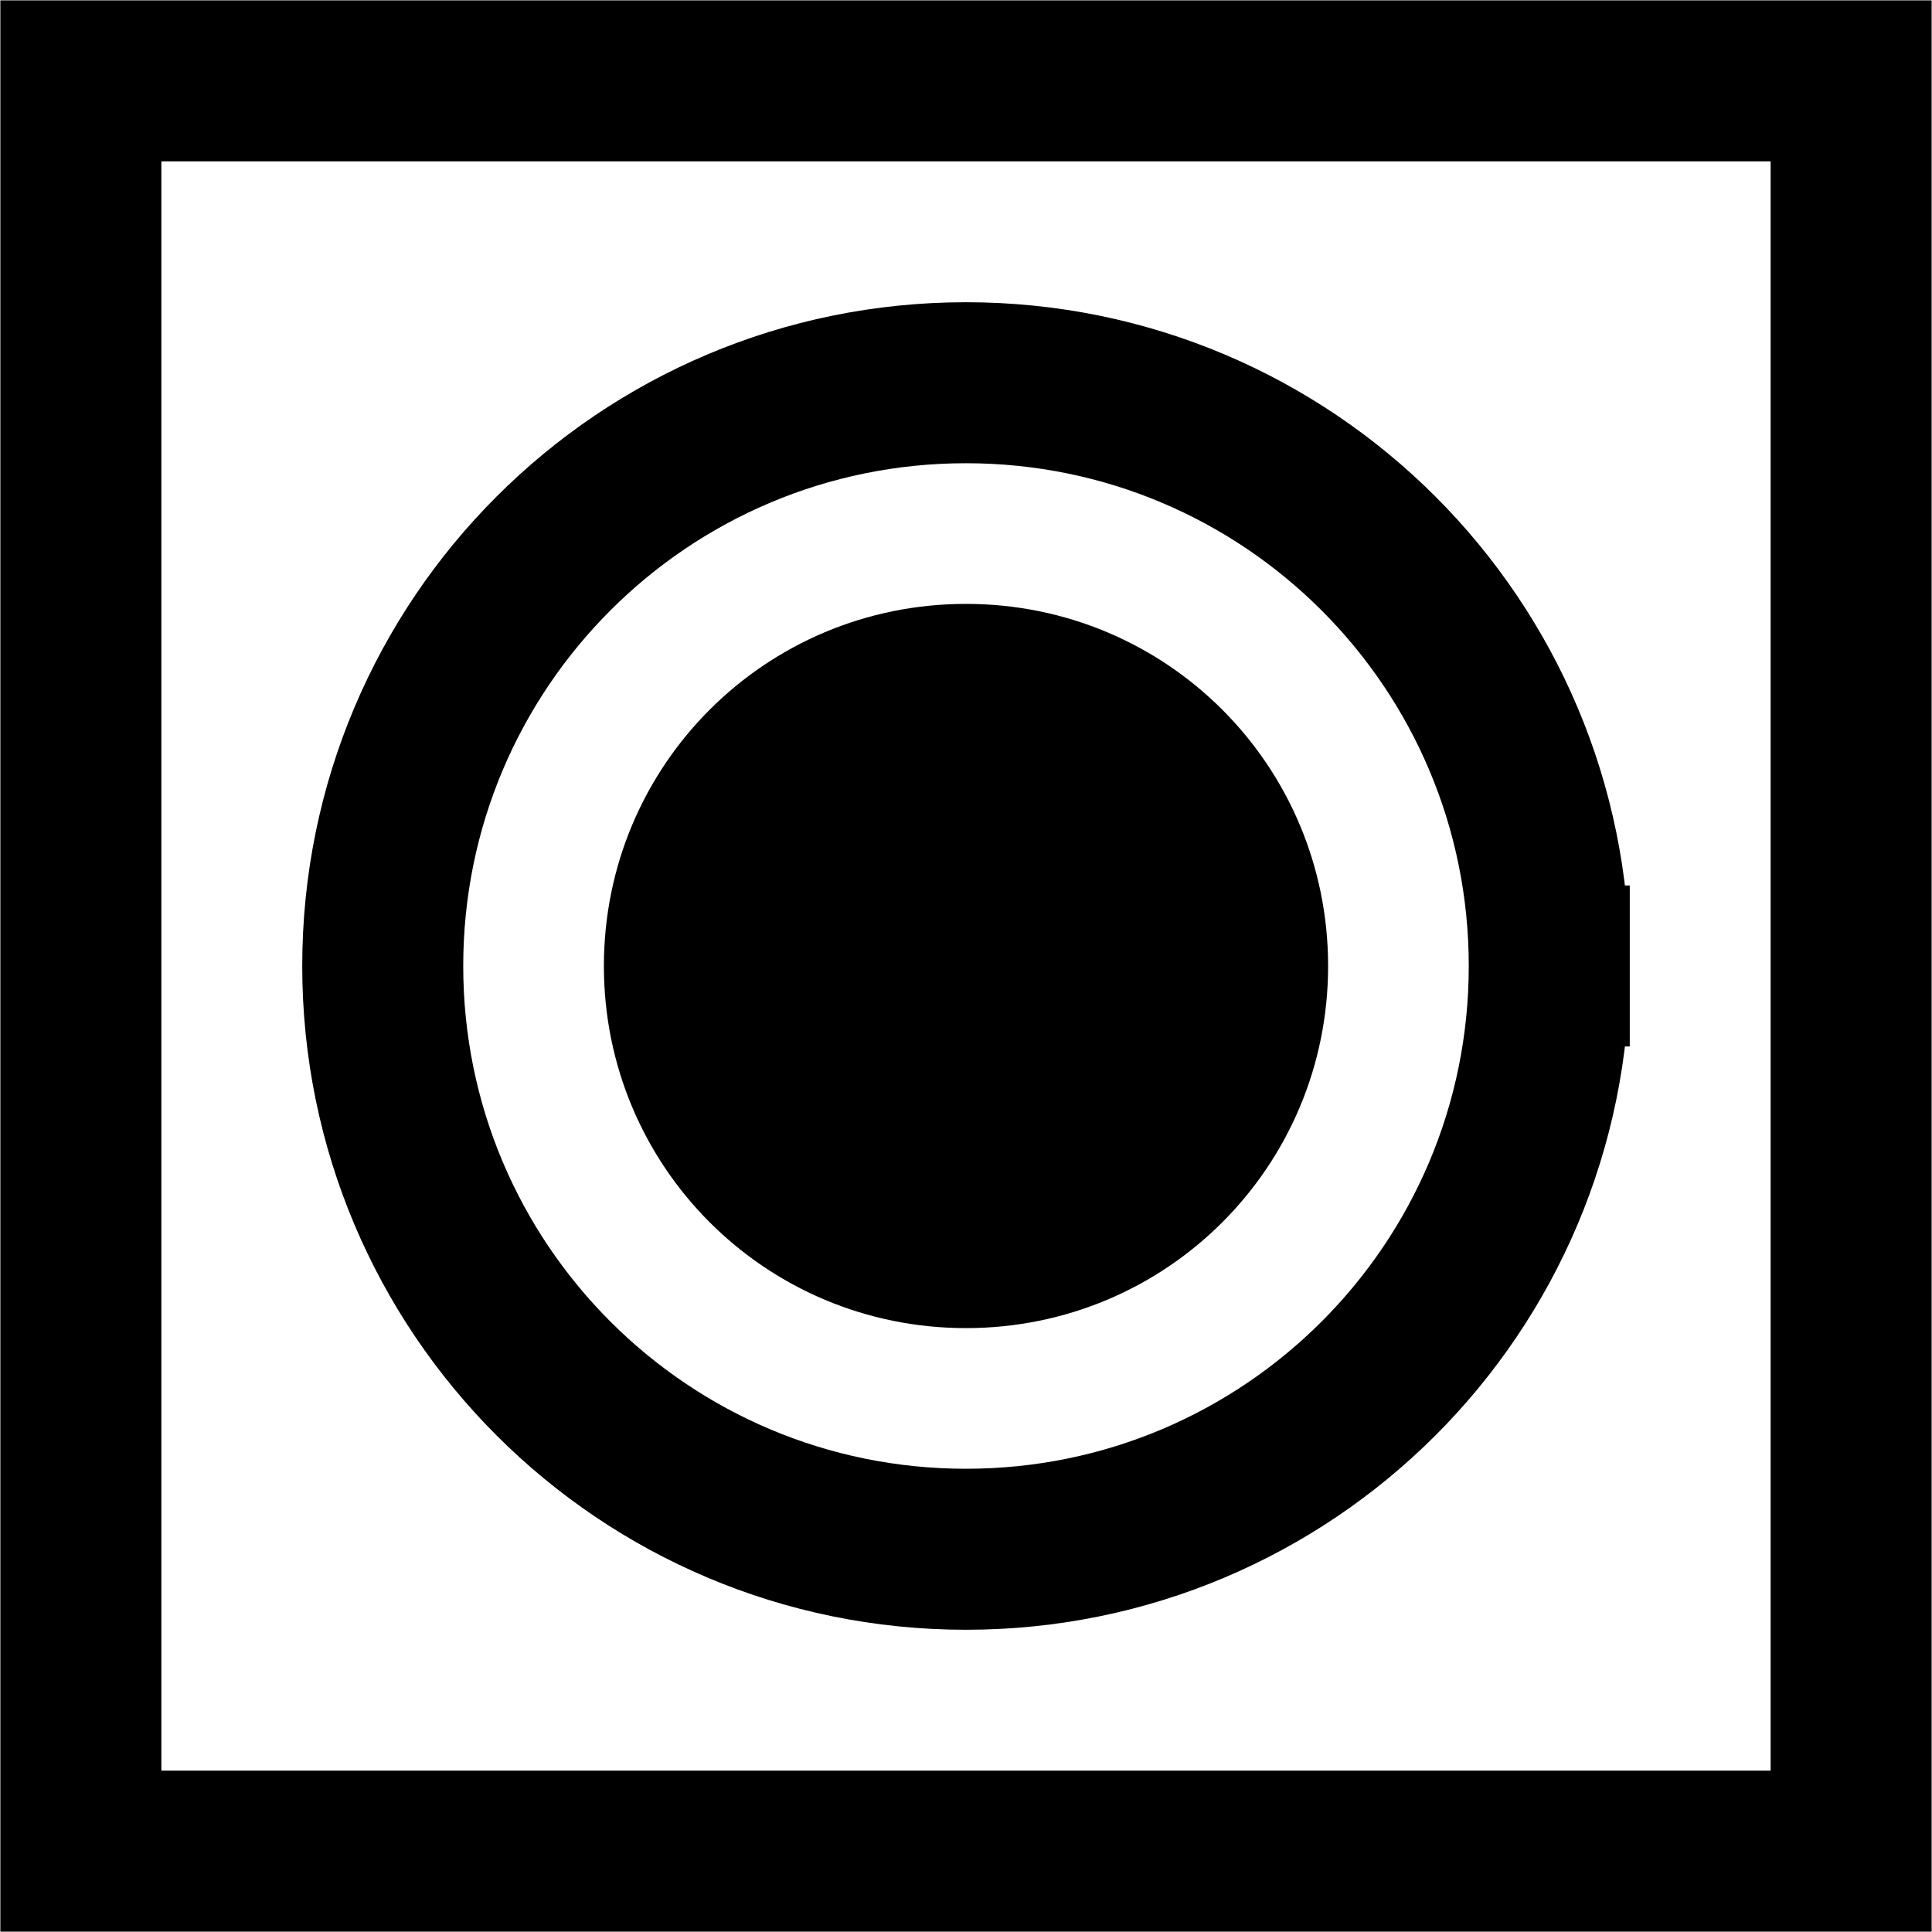
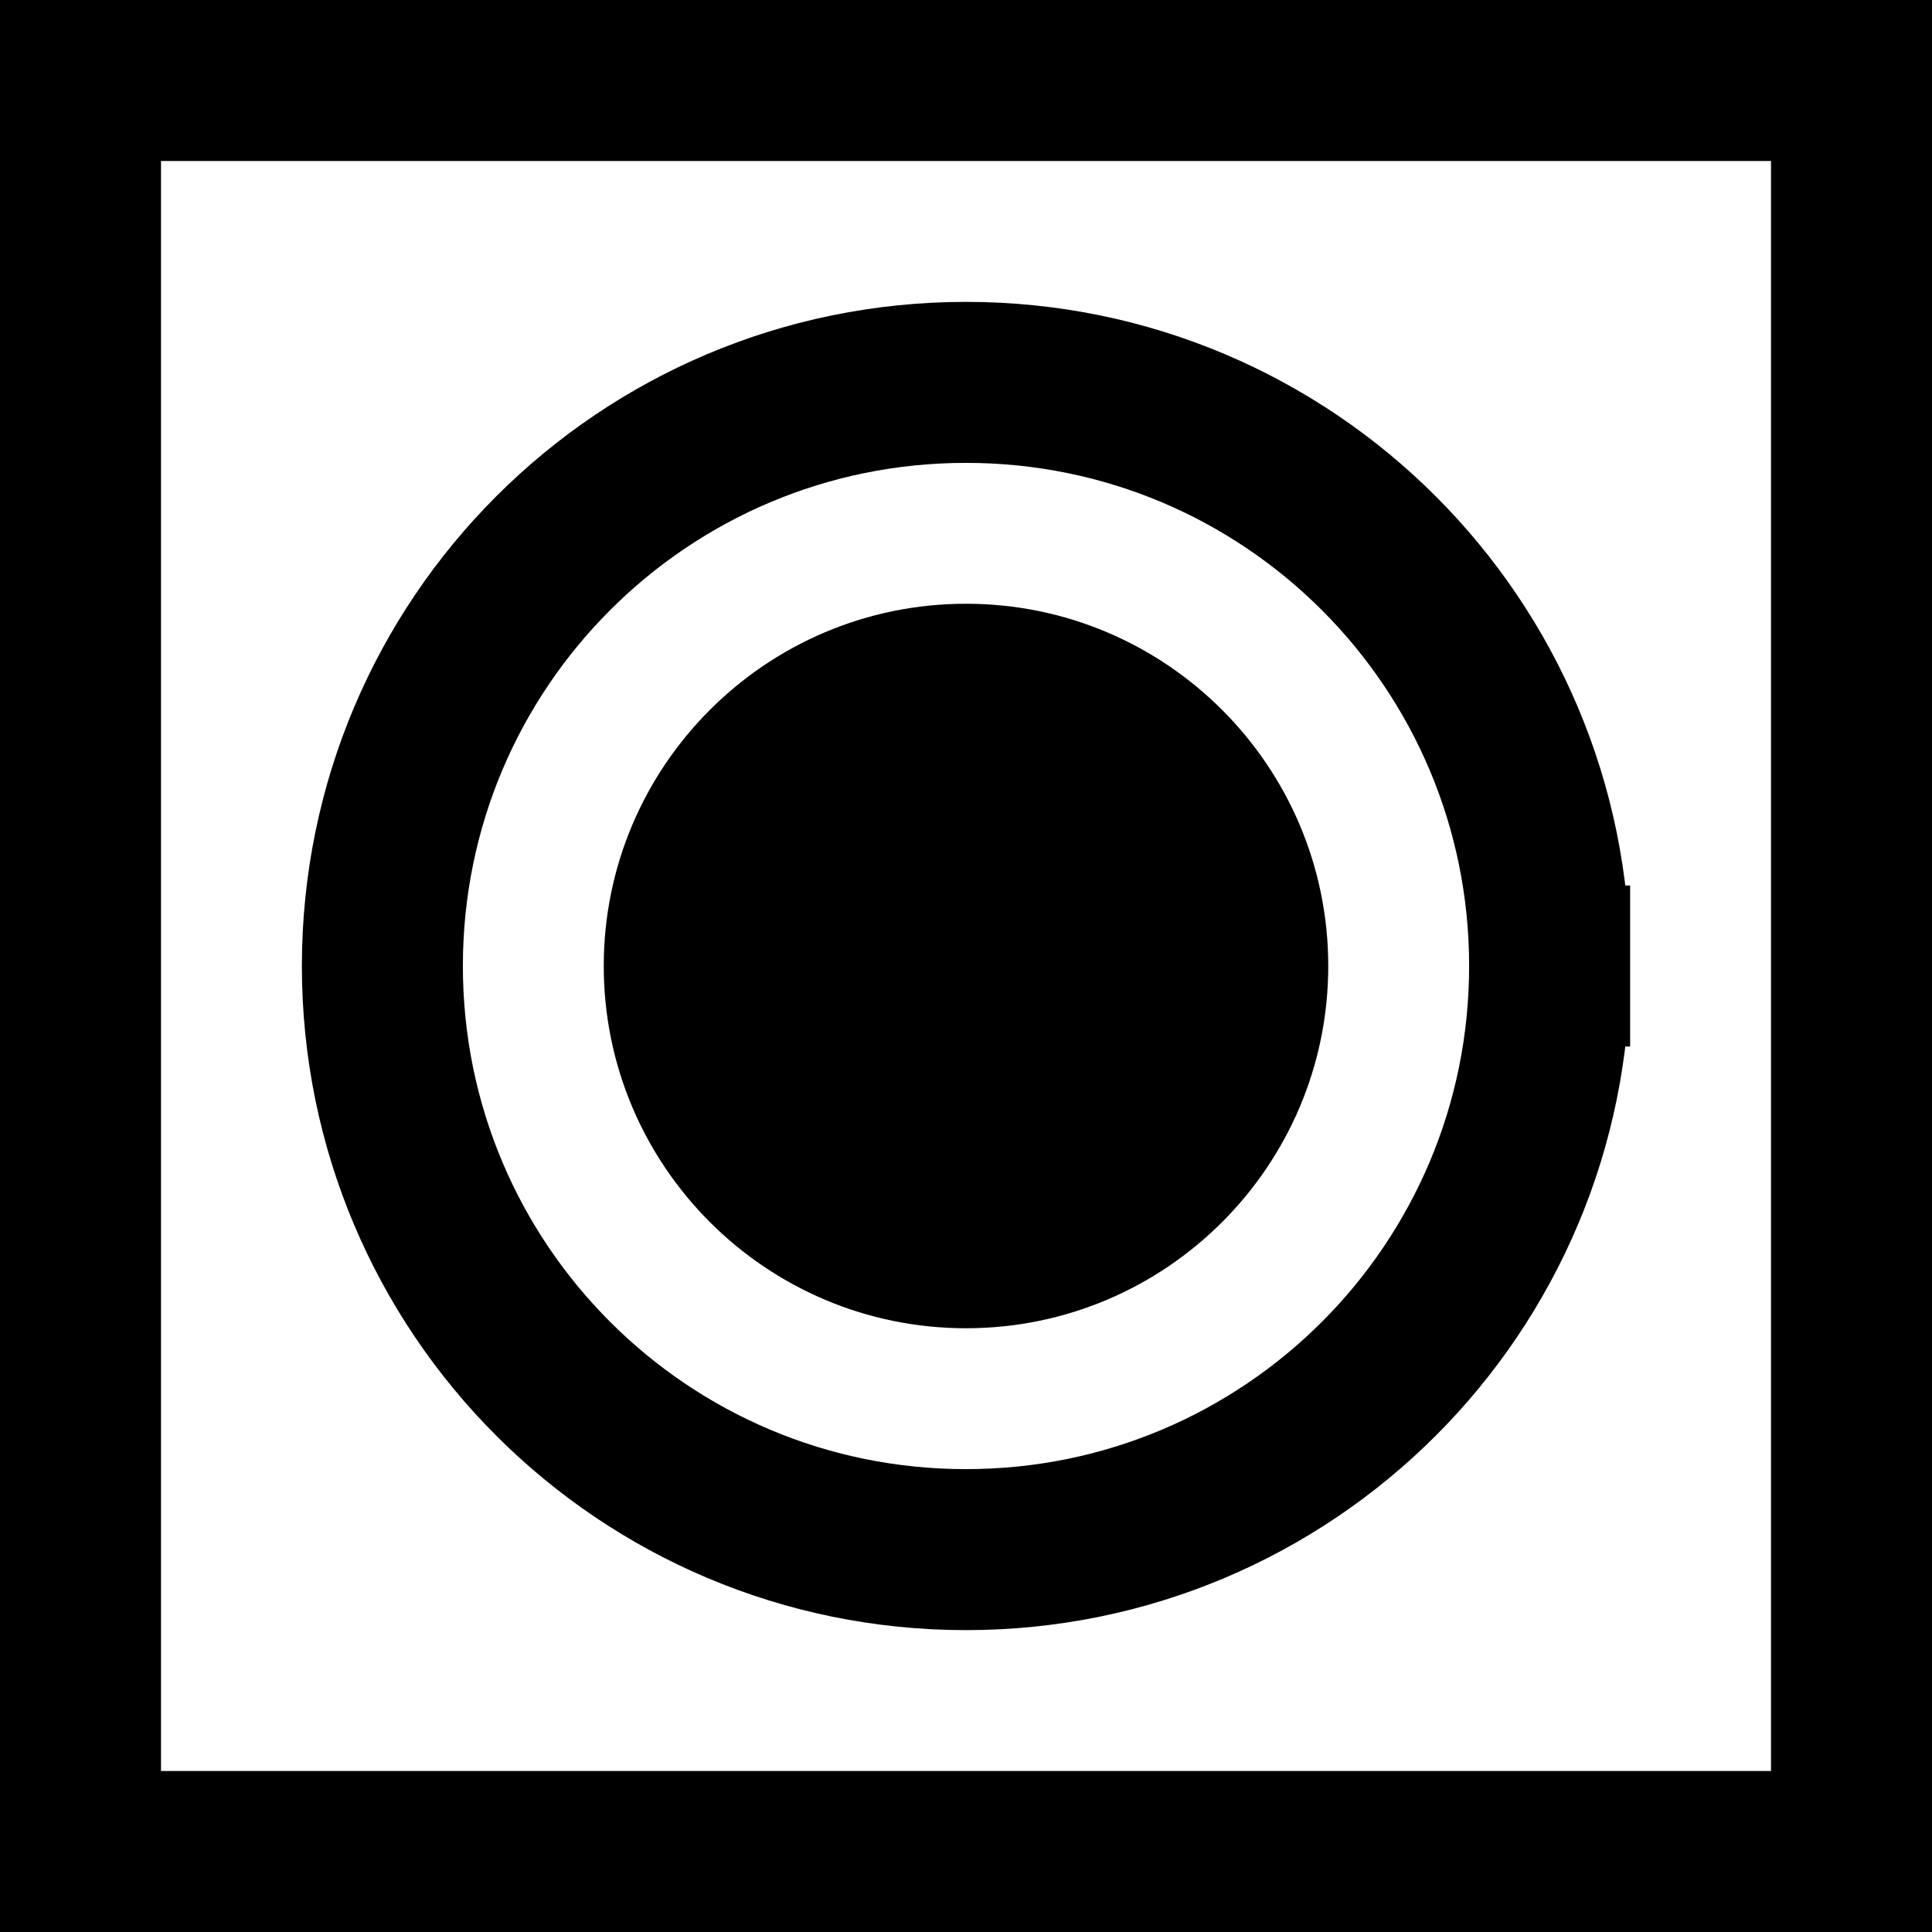
- <svg xmlns="http://www.w3.org/2000/svg" width="7" height="7" viewBox="0 0 7 7">
-   <path fill-rule="nonzero" fill="rgb(100%, 100%, 100%)" fill-opacity="1" stroke-width="40" stroke-linecap="square" stroke-linejoin="miter" stroke="rgb(0%, 0%, 0%)" stroke-opacity="1" stroke-miterlimit="5" d="M 20.089 20.089 L 459.911 20.089 L 459.911 459.911 L 20.089 459.911 Z M 20.089 20.089 " transform="matrix(0.0145833, 0, 0, 0.0145833, 0, 0)" />
-   <path fill-rule="nonzero" fill="rgb(100%, 100%, 100%)" fill-opacity="1" stroke-width="40" stroke-linecap="square" stroke-linejoin="miter" stroke="rgb(0%, 0%, 0%)" stroke-opacity="1" stroke-miterlimit="5" d="M 384.911 240 C 384.911 320.089 320.089 384.911 240 384.911 C 159.911 384.911 95.089 320.089 95.089 240 C 95.089 159.911 159.911 95.089 240 95.089 C 320.089 95.089 384.911 159.911 384.911 240 Z M 384.911 240 " transform="matrix(0.0145833, 0, 0, 0.0145833, 0, 0)" />
-   <path fill-rule="nonzero" fill="rgb(0%, 0%, 0%)" fill-opacity="1" d="M 4.812 3.5 C 4.812 4.227 4.227 4.812 3.5 4.812 C 2.773 4.812 2.188 4.227 2.188 3.5 C 2.188 2.773 2.773 2.188 3.5 2.188 C 4.227 2.188 4.812 2.773 4.812 3.5 Z M 4.812 3.5 " />
+ <svg xmlns="http://www.w3.org/2000/svg" width="12" height="12" viewBox="0 0 12 12">
+   <path fill-rule="nonzero" fill="rgb(100%, 100%, 100%)" fill-opacity="1" stroke-width="40" stroke-linecap="square" stroke-linejoin="miter" stroke="rgb(0%, 0%, 0%)" stroke-opacity="1" stroke-miterlimit="5" d="M 20 20 L 460 20 L 460 460 L 20 460 Z M 20 20 " transform="matrix(0.025, 0, 0, 0.025, 0, 0)" />
+   <path fill-rule="nonzero" fill="rgb(100%, 100%, 100%)" fill-opacity="1" stroke-width="40" stroke-linecap="square" stroke-linejoin="miter" stroke="rgb(0%, 0%, 0%)" stroke-opacity="1" stroke-miterlimit="5" d="M 385 240 C 385 320.156 320.156 385 240 385 C 159.844 385 95 320.156 95 240 C 95 159.844 159.844 95 240 95 C 320.156 95 385 159.844 385 240 Z M 385 240 " transform="matrix(0.025, 0, 0, 0.025, 0, 0)" />
+   <path fill-rule="nonzero" fill="rgb(0%, 0%, 0%)" fill-opacity="1" d="M 8.25 6 C 8.25 7.242 7.242 8.25 6 8.25 C 4.758 8.25 3.75 7.242 3.75 6 C 3.75 4.758 4.758 3.75 6 3.75 C 7.242 3.75 8.25 4.758 8.25 6 Z M 8.25 6 " />
</svg>
